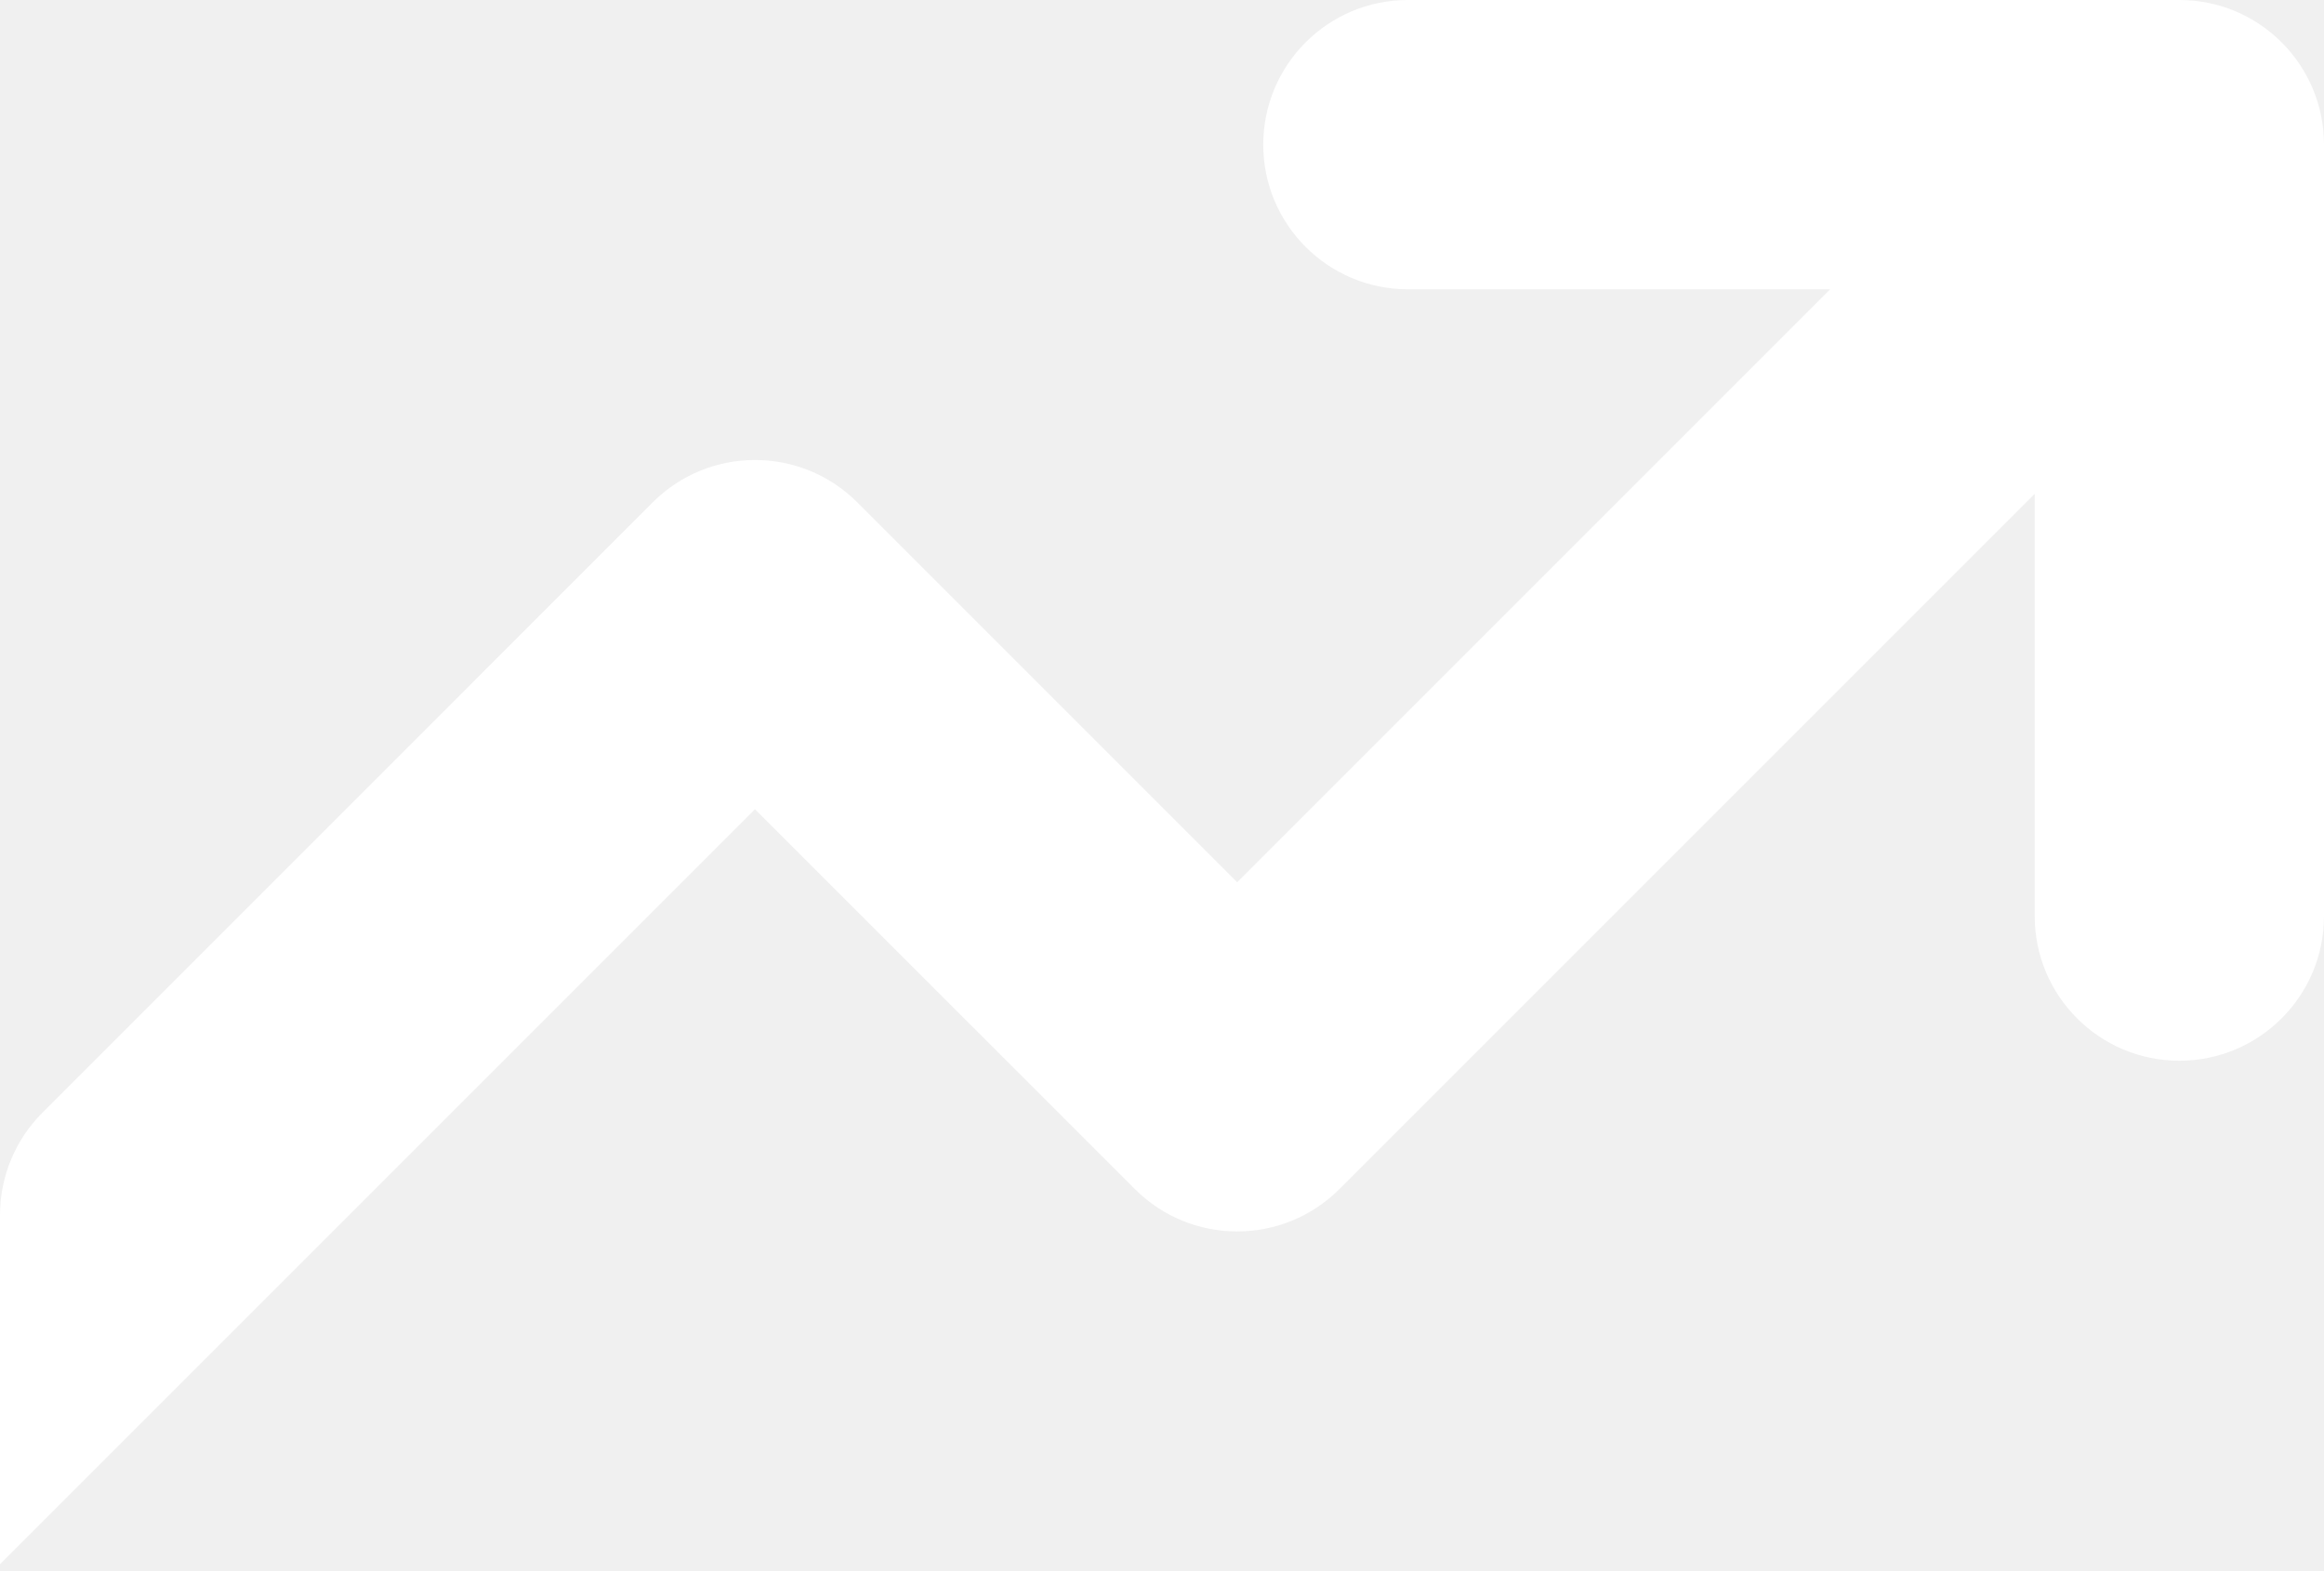
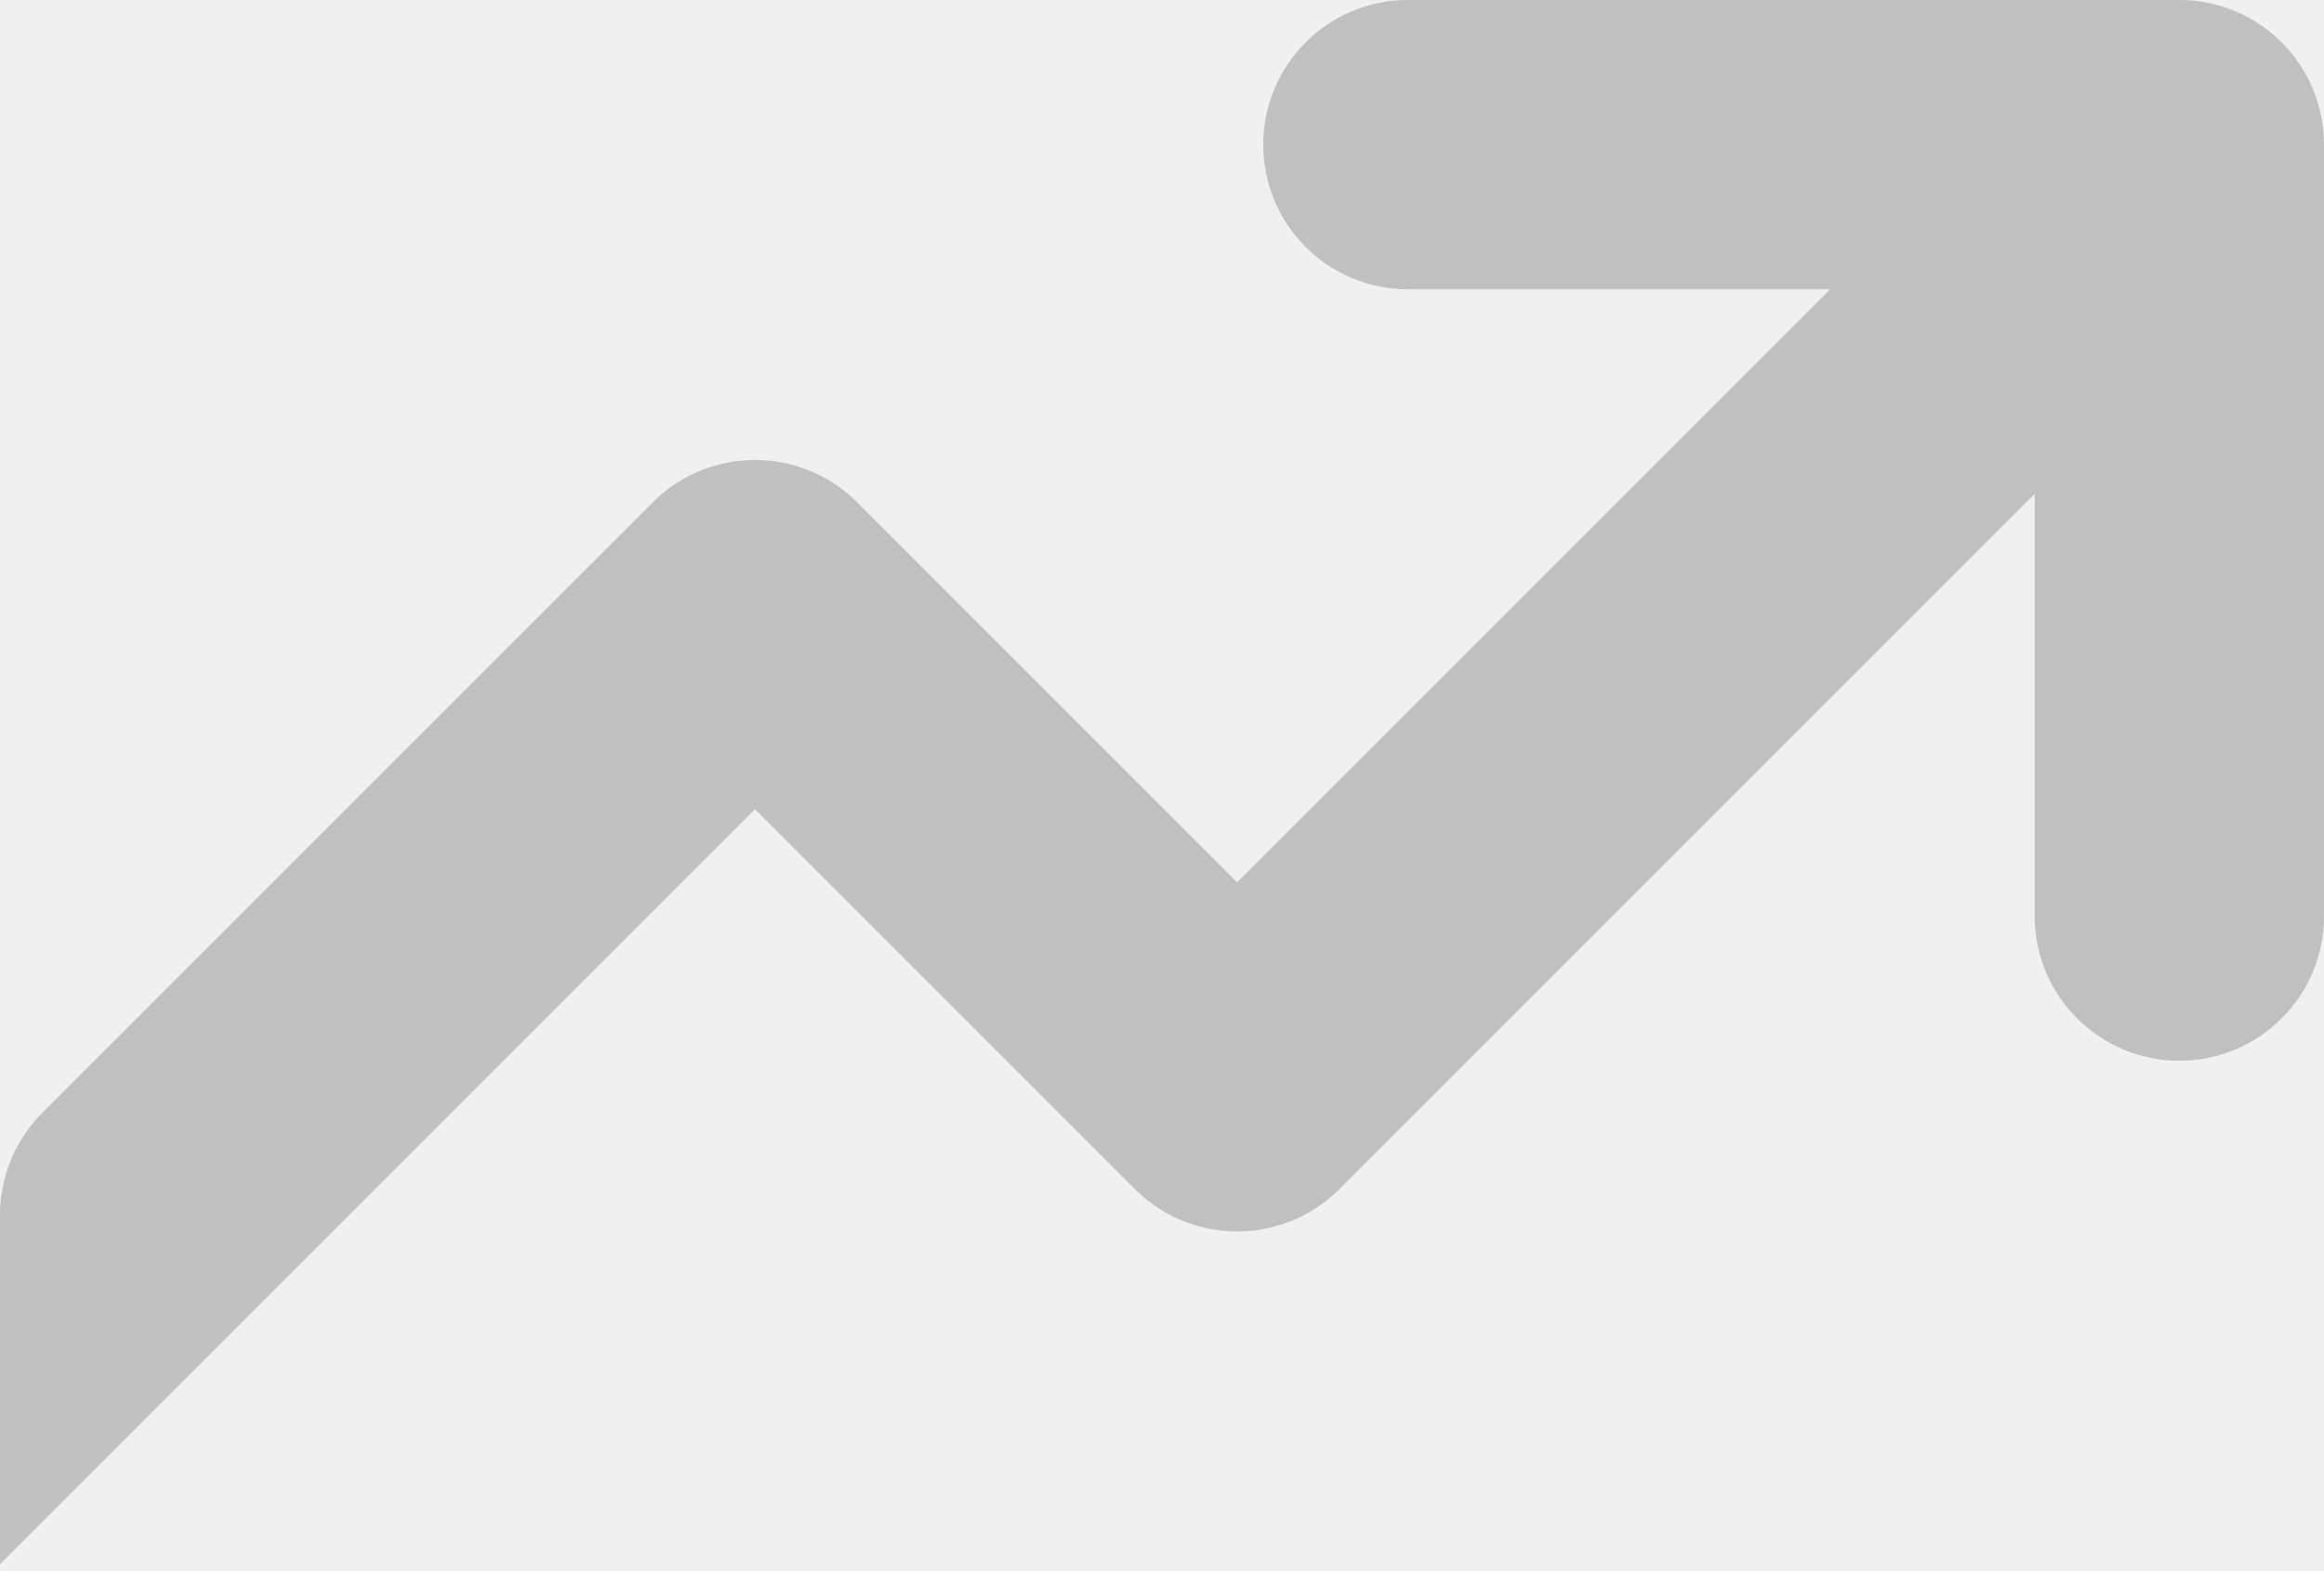
<svg xmlns="http://www.w3.org/2000/svg" width="327" height="221" viewBox="0 0 327 221" fill="none">
-   <g id="Group">
-     <path id="Vector" d="M306.648 0H198.1C186.859 0 177.747 9.112 177.747 20.353C177.747 31.593 186.859 40.705 198.1 40.705H257.514L174.075 124.141L120.626 70.687C112.677 62.737 99.788 62.737 91.839 70.686L5.961 156.57C2.144 160.387 0 165.563 0 170.961C0 189.093 0 220.096 0 220.096L106.233 113.866L159.684 167.312C167.633 175.26 180.518 175.259 188.466 167.311L286.295 69.486V128.9C286.295 140.141 295.407 149.253 306.648 149.253C317.888 149.253 327 140.141 327 128.9V20.353C327.001 9.112 317.889 0 306.648 0Z" fill="white" />
-   </g>
+   <path d="M306.647 0H198.099C186.859 0 177.747 9.112 177.747 20.353C177.747 31.593 186.859 40.705 198.099 40.705H257.513L174.075 124.141L120.625 70.687C112.676 62.737 99.788 62.737 91.838 70.686L5.961 156.57C2.144 160.386 0 165.563 0 170.96C0 189.092 0 220.096 0 220.096L106.233 113.866L159.684 167.312C167.632 175.259 180.518 175.259 188.466 167.311L286.294 69.486V128.9C286.294 140.141 295.406 149.253 306.647 149.253C317.887 149.253 326.999 140.141 326.999 128.9V20.353C327 9.112 317.888 0 306.647 0Z" fill="#A1A1A1" fill-opacity="0.6" />
</svg>
